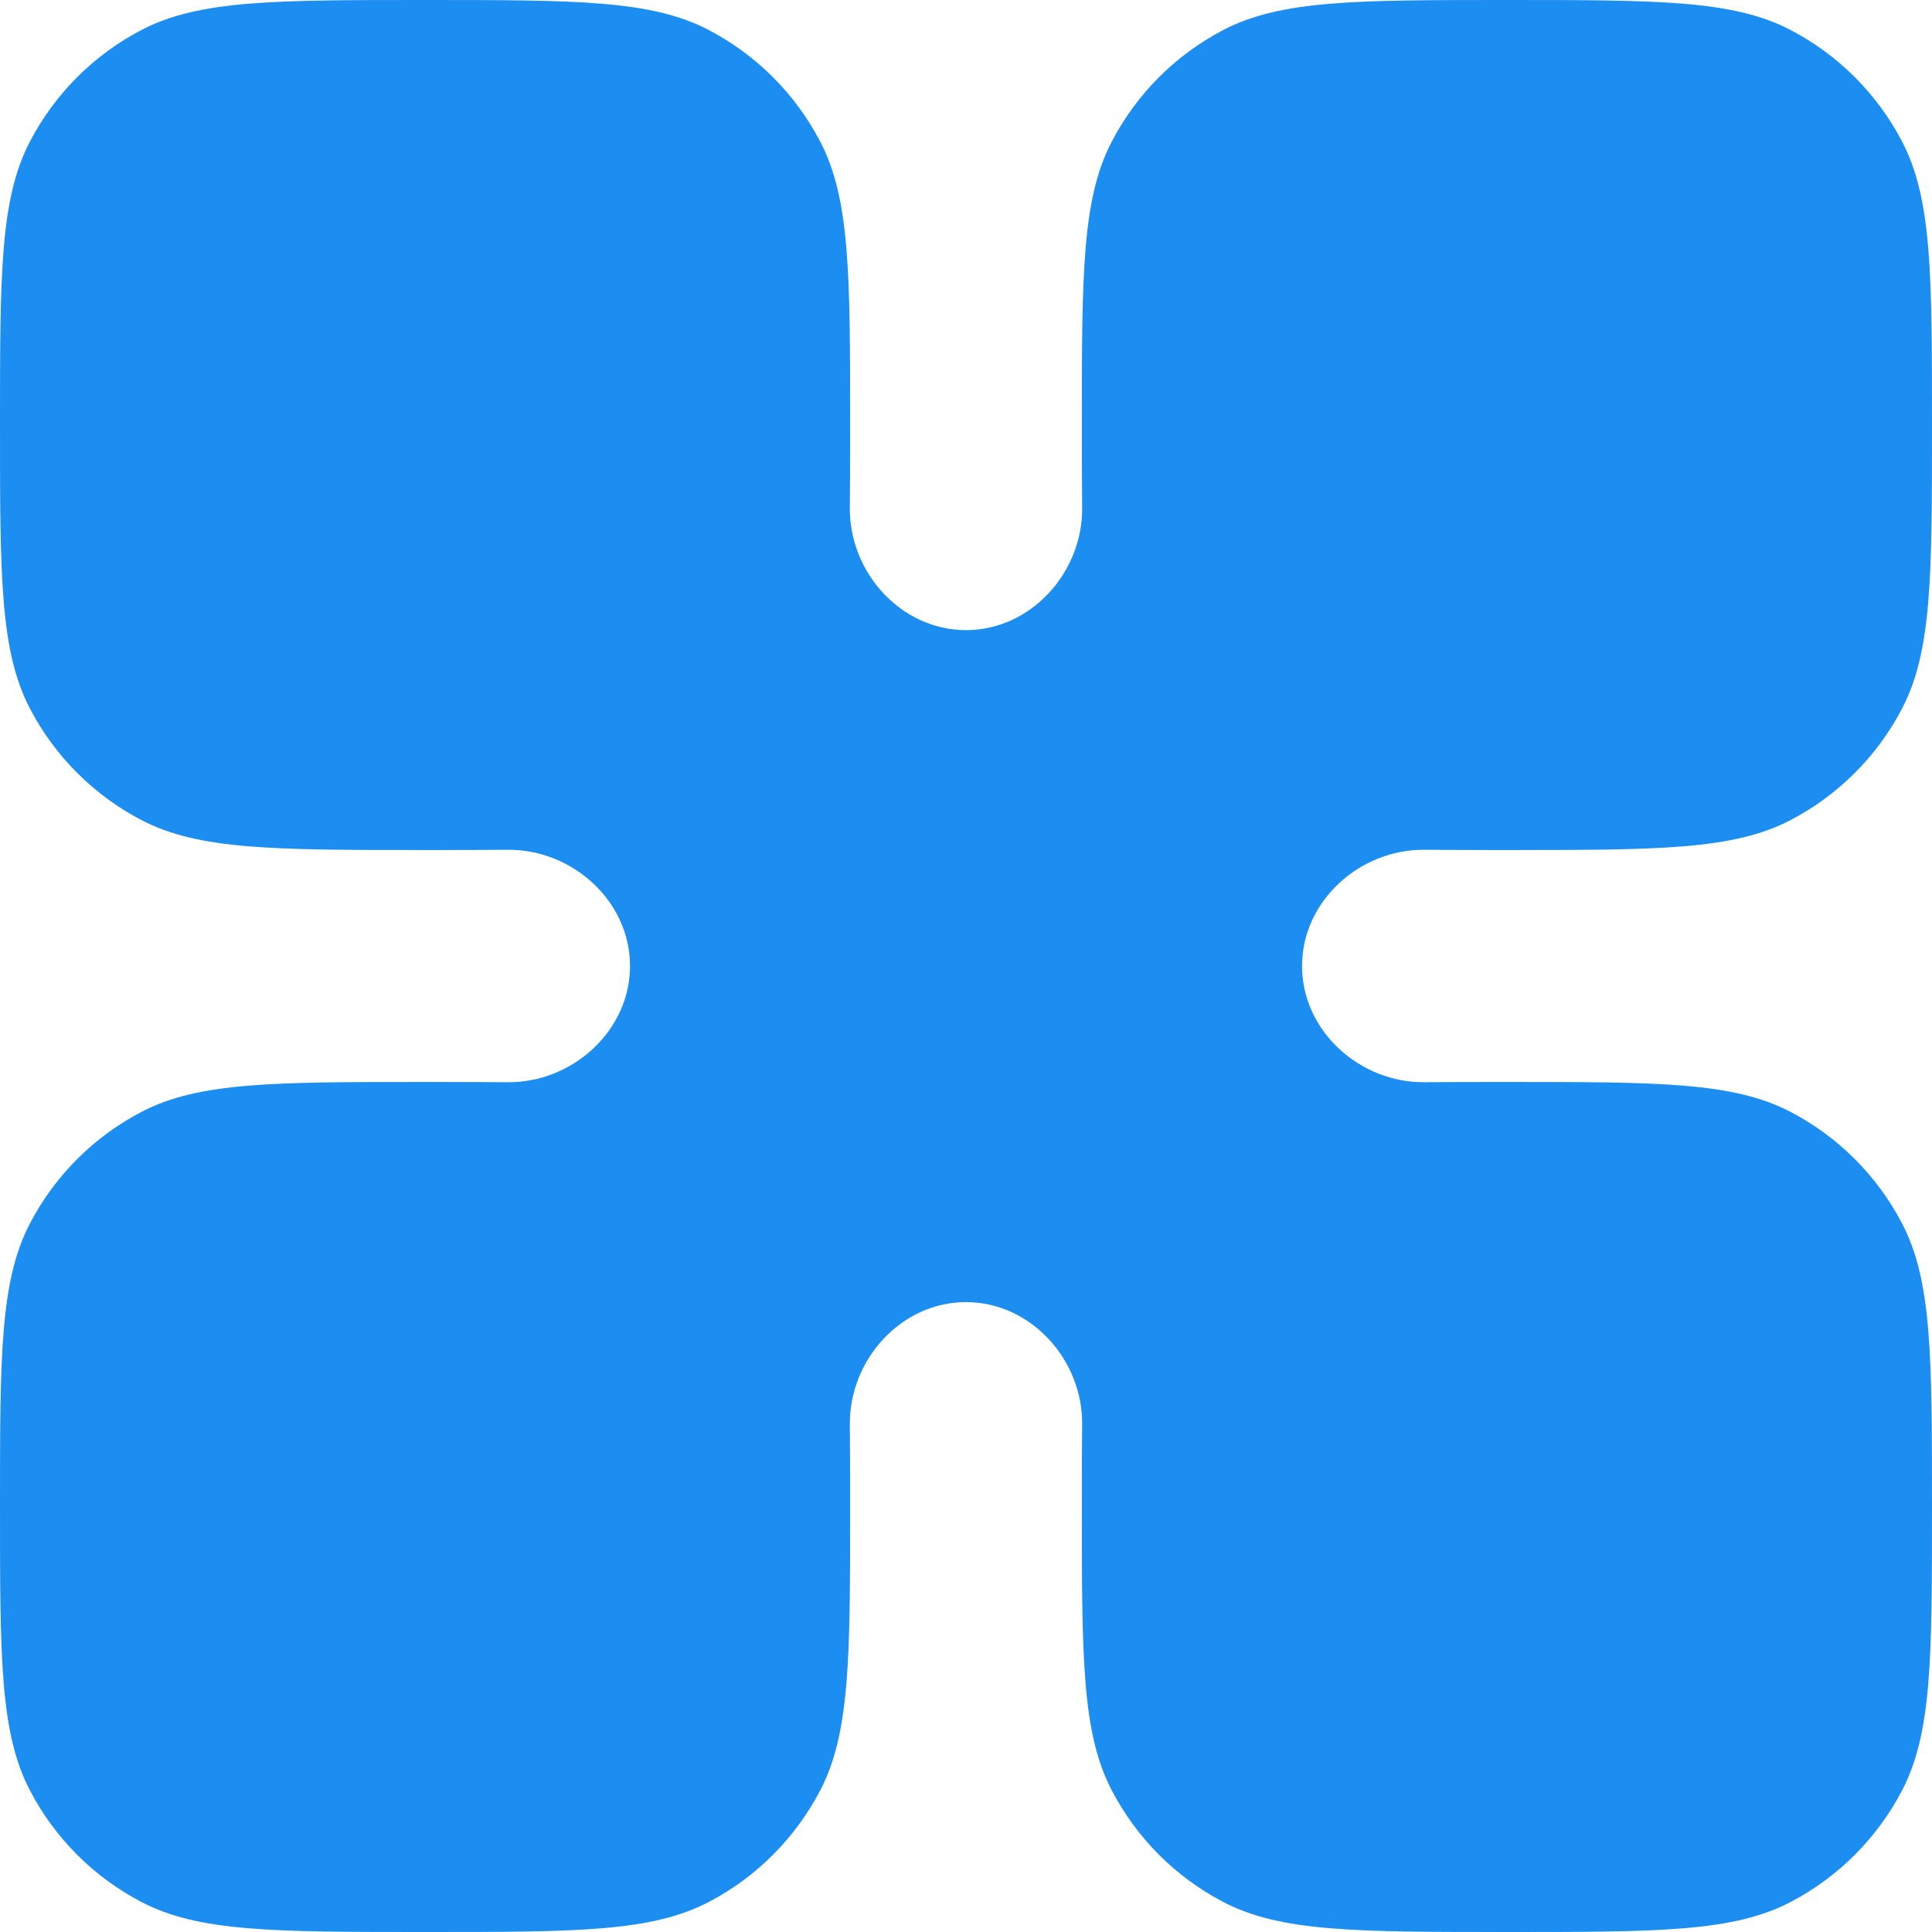
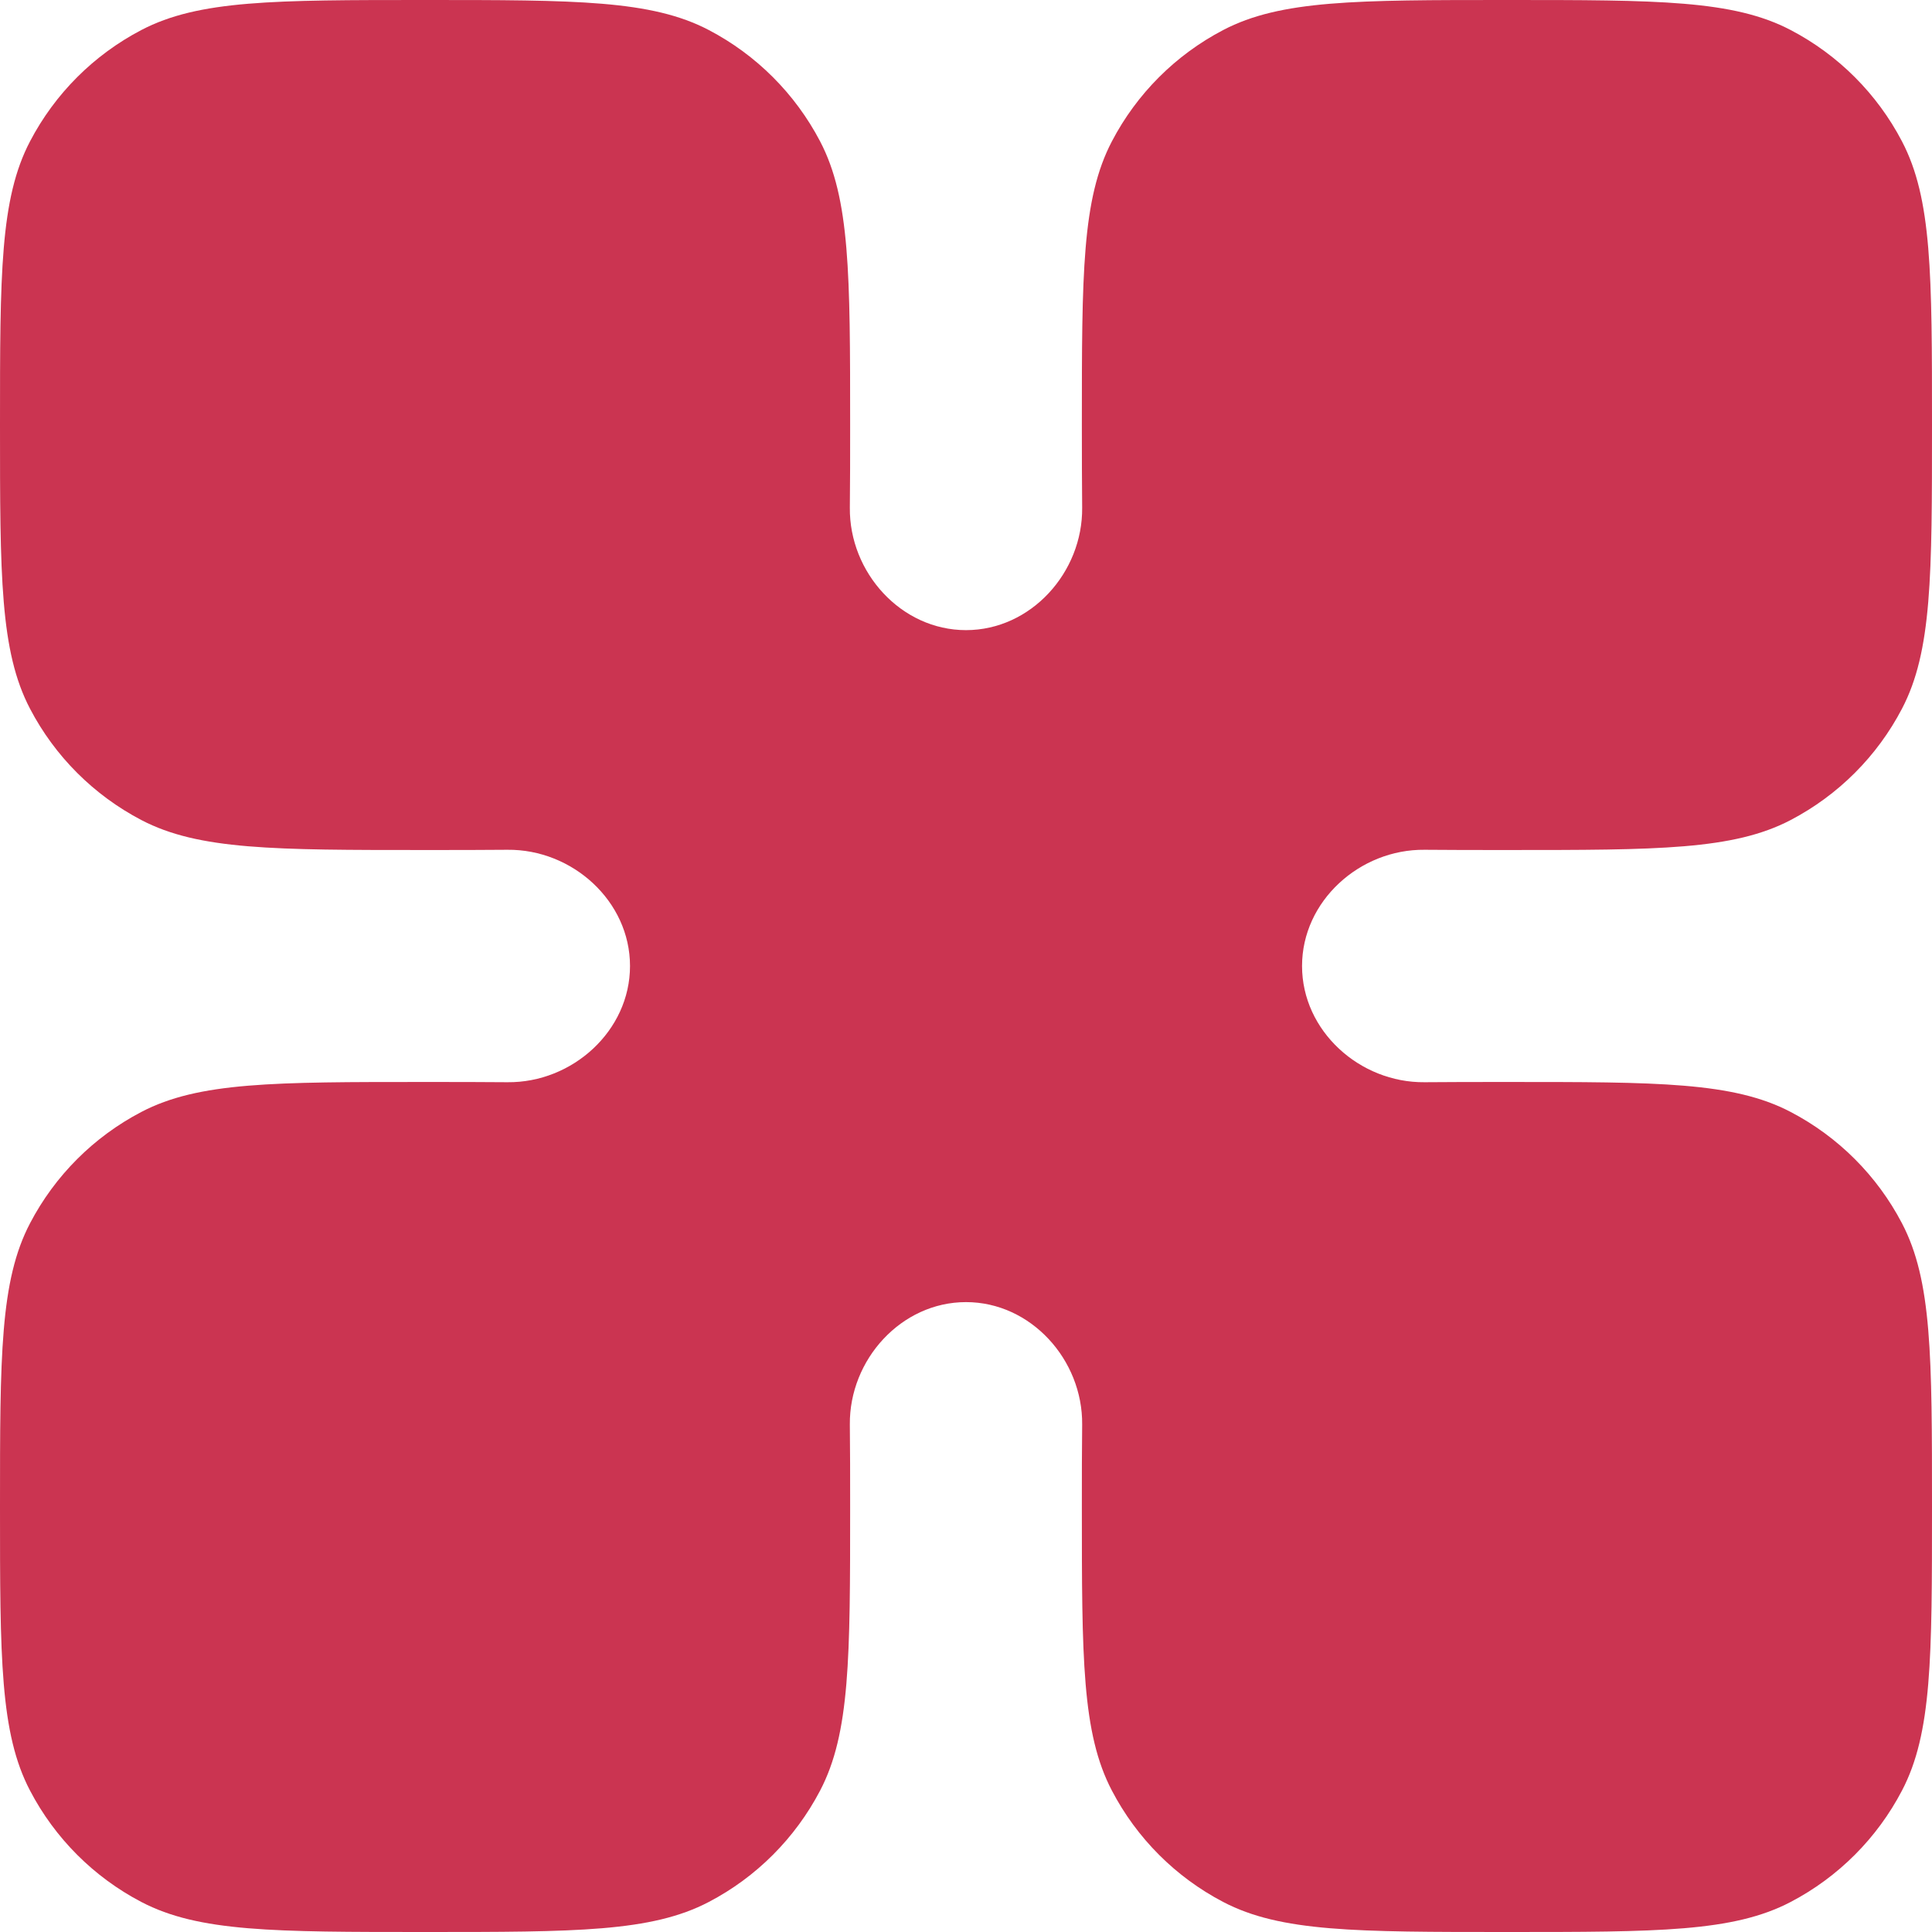
<svg xmlns="http://www.w3.org/2000/svg" width="32" height="32" viewBox="0 0 32 32" fill="none">
-   <path id="Union" d="M24.959 0C27.458 0 28.708 0 29.658 0.497C30.447 0.909 31.091 1.553 31.503 2.342C32 3.292 32 4.541 32 7.04C32 9.539 32 10.788 31.503 11.738C31.091 12.527 30.447 13.17 29.658 13.583C28.708 14.079 27.458 14.079 24.959 14.079C24.457 14.079 24.005 14.079 23.596 14.075C22.521 14.064 21.566 14.925 21.566 16C21.566 17.075 22.521 17.936 23.596 17.925C24.005 17.921 24.457 17.921 24.959 17.921C27.458 17.921 28.708 17.92 29.658 18.417C30.447 18.829 31.091 19.473 31.503 20.262C32 21.212 32 22.461 32 24.96C32 27.458 32 28.708 31.503 29.657C31.091 30.446 30.447 31.091 29.658 31.503C28.708 32 27.458 32 24.959 32C22.461 32 21.211 32 20.261 31.503C19.472 31.091 18.828 30.446 18.416 29.657C17.919 28.708 17.919 27.458 17.919 24.96C17.919 24.457 17.919 24.004 17.924 23.595C17.934 22.521 17.074 21.567 16 21.567C14.926 21.567 14.066 22.521 14.076 23.595C14.081 24.004 14.081 24.457 14.081 24.96C14.081 27.458 14.08 28.708 13.584 29.657C13.171 30.446 12.528 31.091 11.739 31.503C10.789 32 9.539 32 7.04 32C4.541 32 3.292 32 2.342 31.503C1.553 31.091 0.909 30.446 0.497 29.657C0 28.708 0 27.458 0 24.96C2.87333e-10 22.461 0 21.212 0.497 20.262C0.909 19.473 1.553 18.829 2.342 18.417C3.292 17.92 4.541 17.921 7.04 17.921C7.543 17.921 7.996 17.921 8.405 17.925C9.48 17.936 10.435 17.075 10.435 16C10.435 14.925 9.48 14.064 8.405 14.075C7.996 14.079 7.543 14.079 7.04 14.079C4.541 14.079 3.292 14.079 2.342 13.583C1.553 13.17 0.909 12.527 0.497 11.738C0 10.788 1.37868e-09 9.539 0 7.04C0 4.541 0 3.292 0.497 2.342C0.909 1.553 1.553 0.909 2.342 0.497C3.292 0 4.541 1.21426e-09 7.04 0C9.539 0 10.789 0 11.739 0.497C12.527 0.909 13.171 1.553 13.584 2.342C14.08 3.292 14.081 4.541 14.081 7.04C14.081 7.544 14.081 7.998 14.076 8.408C14.065 9.482 14.925 10.437 16 10.437C17.075 10.437 17.935 9.482 17.924 8.408C17.92 7.998 17.919 7.544 17.919 7.04C17.919 4.541 17.919 3.292 18.416 2.342C18.828 1.553 19.472 0.909 20.261 0.497C21.211 0 22.461 5.45318e-10 24.959 0Z" fill="#1C8EF1" />
+   <path id="Union" d="M24.959 0C27.458 0 28.708 0 29.658 0.497C30.447 0.909 31.091 1.553 31.503 2.342C32 3.292 32 4.541 32 7.04C32 9.539 32 10.788 31.503 11.738C31.091 12.527 30.447 13.17 29.658 13.583C28.708 14.079 27.458 14.079 24.959 14.079C24.457 14.079 24.005 14.079 23.596 14.075C22.521 14.064 21.566 14.925 21.566 16C21.566 17.075 22.521 17.936 23.596 17.925C24.005 17.921 24.457 17.921 24.959 17.921C27.458 17.921 28.708 17.92 29.658 18.417C30.447 18.829 31.091 19.473 31.503 20.262C32 21.212 32 22.461 32 24.96C32 27.458 32 28.708 31.503 29.657C31.091 30.446 30.447 31.091 29.658 31.503C28.708 32 27.458 32 24.959 32C22.461 32 21.211 32 20.261 31.503C19.472 31.091 18.828 30.446 18.416 29.657C17.919 28.708 17.919 27.458 17.919 24.96C17.919 24.457 17.919 24.004 17.924 23.595C17.934 22.521 17.074 21.567 16 21.567C14.926 21.567 14.066 22.521 14.076 23.595C14.081 24.004 14.081 24.457 14.081 24.96C14.081 27.458 14.08 28.708 13.584 29.657C13.171 30.446 12.528 31.091 11.739 31.503C10.789 32 9.539 32 7.04 32C4.541 32 3.292 32 2.342 31.503C1.553 31.091 0.909 30.446 0.497 29.657C0 28.708 0 27.458 0 24.96C2.87333e-10 22.461 0 21.212 0.497 20.262C0.909 19.473 1.553 18.829 2.342 18.417C3.292 17.92 4.541 17.921 7.04 17.921C7.543 17.921 7.996 17.921 8.405 17.925C9.48 17.936 10.435 17.075 10.435 16C10.435 14.925 9.48 14.064 8.405 14.075C7.996 14.079 7.543 14.079 7.04 14.079C4.541 14.079 3.292 14.079 2.342 13.583C1.553 13.17 0.909 12.527 0.497 11.738C0 10.788 1.37868e-09 9.539 0 7.04C0 4.541 0 3.292 0.497 2.342C0.909 1.553 1.553 0.909 2.342 0.497C3.292 0 4.541 1.21426e-09 7.04 0C9.539 0 10.789 0 11.739 0.497C12.527 0.909 13.171 1.553 13.584 2.342C14.08 3.292 14.081 4.541 14.081 7.04C14.081 7.544 14.081 7.998 14.076 8.408C14.065 9.482 14.925 10.437 16 10.437C17.075 10.437 17.935 9.482 17.924 8.408C17.92 7.998 17.919 7.544 17.919 7.04C17.919 4.541 17.919 3.292 18.416 2.342C18.828 1.553 19.472 0.909 20.261 0.497C21.211 0 22.461 5.45318e-10 24.959 0Z" fill="#cb3451" />
</svg>
